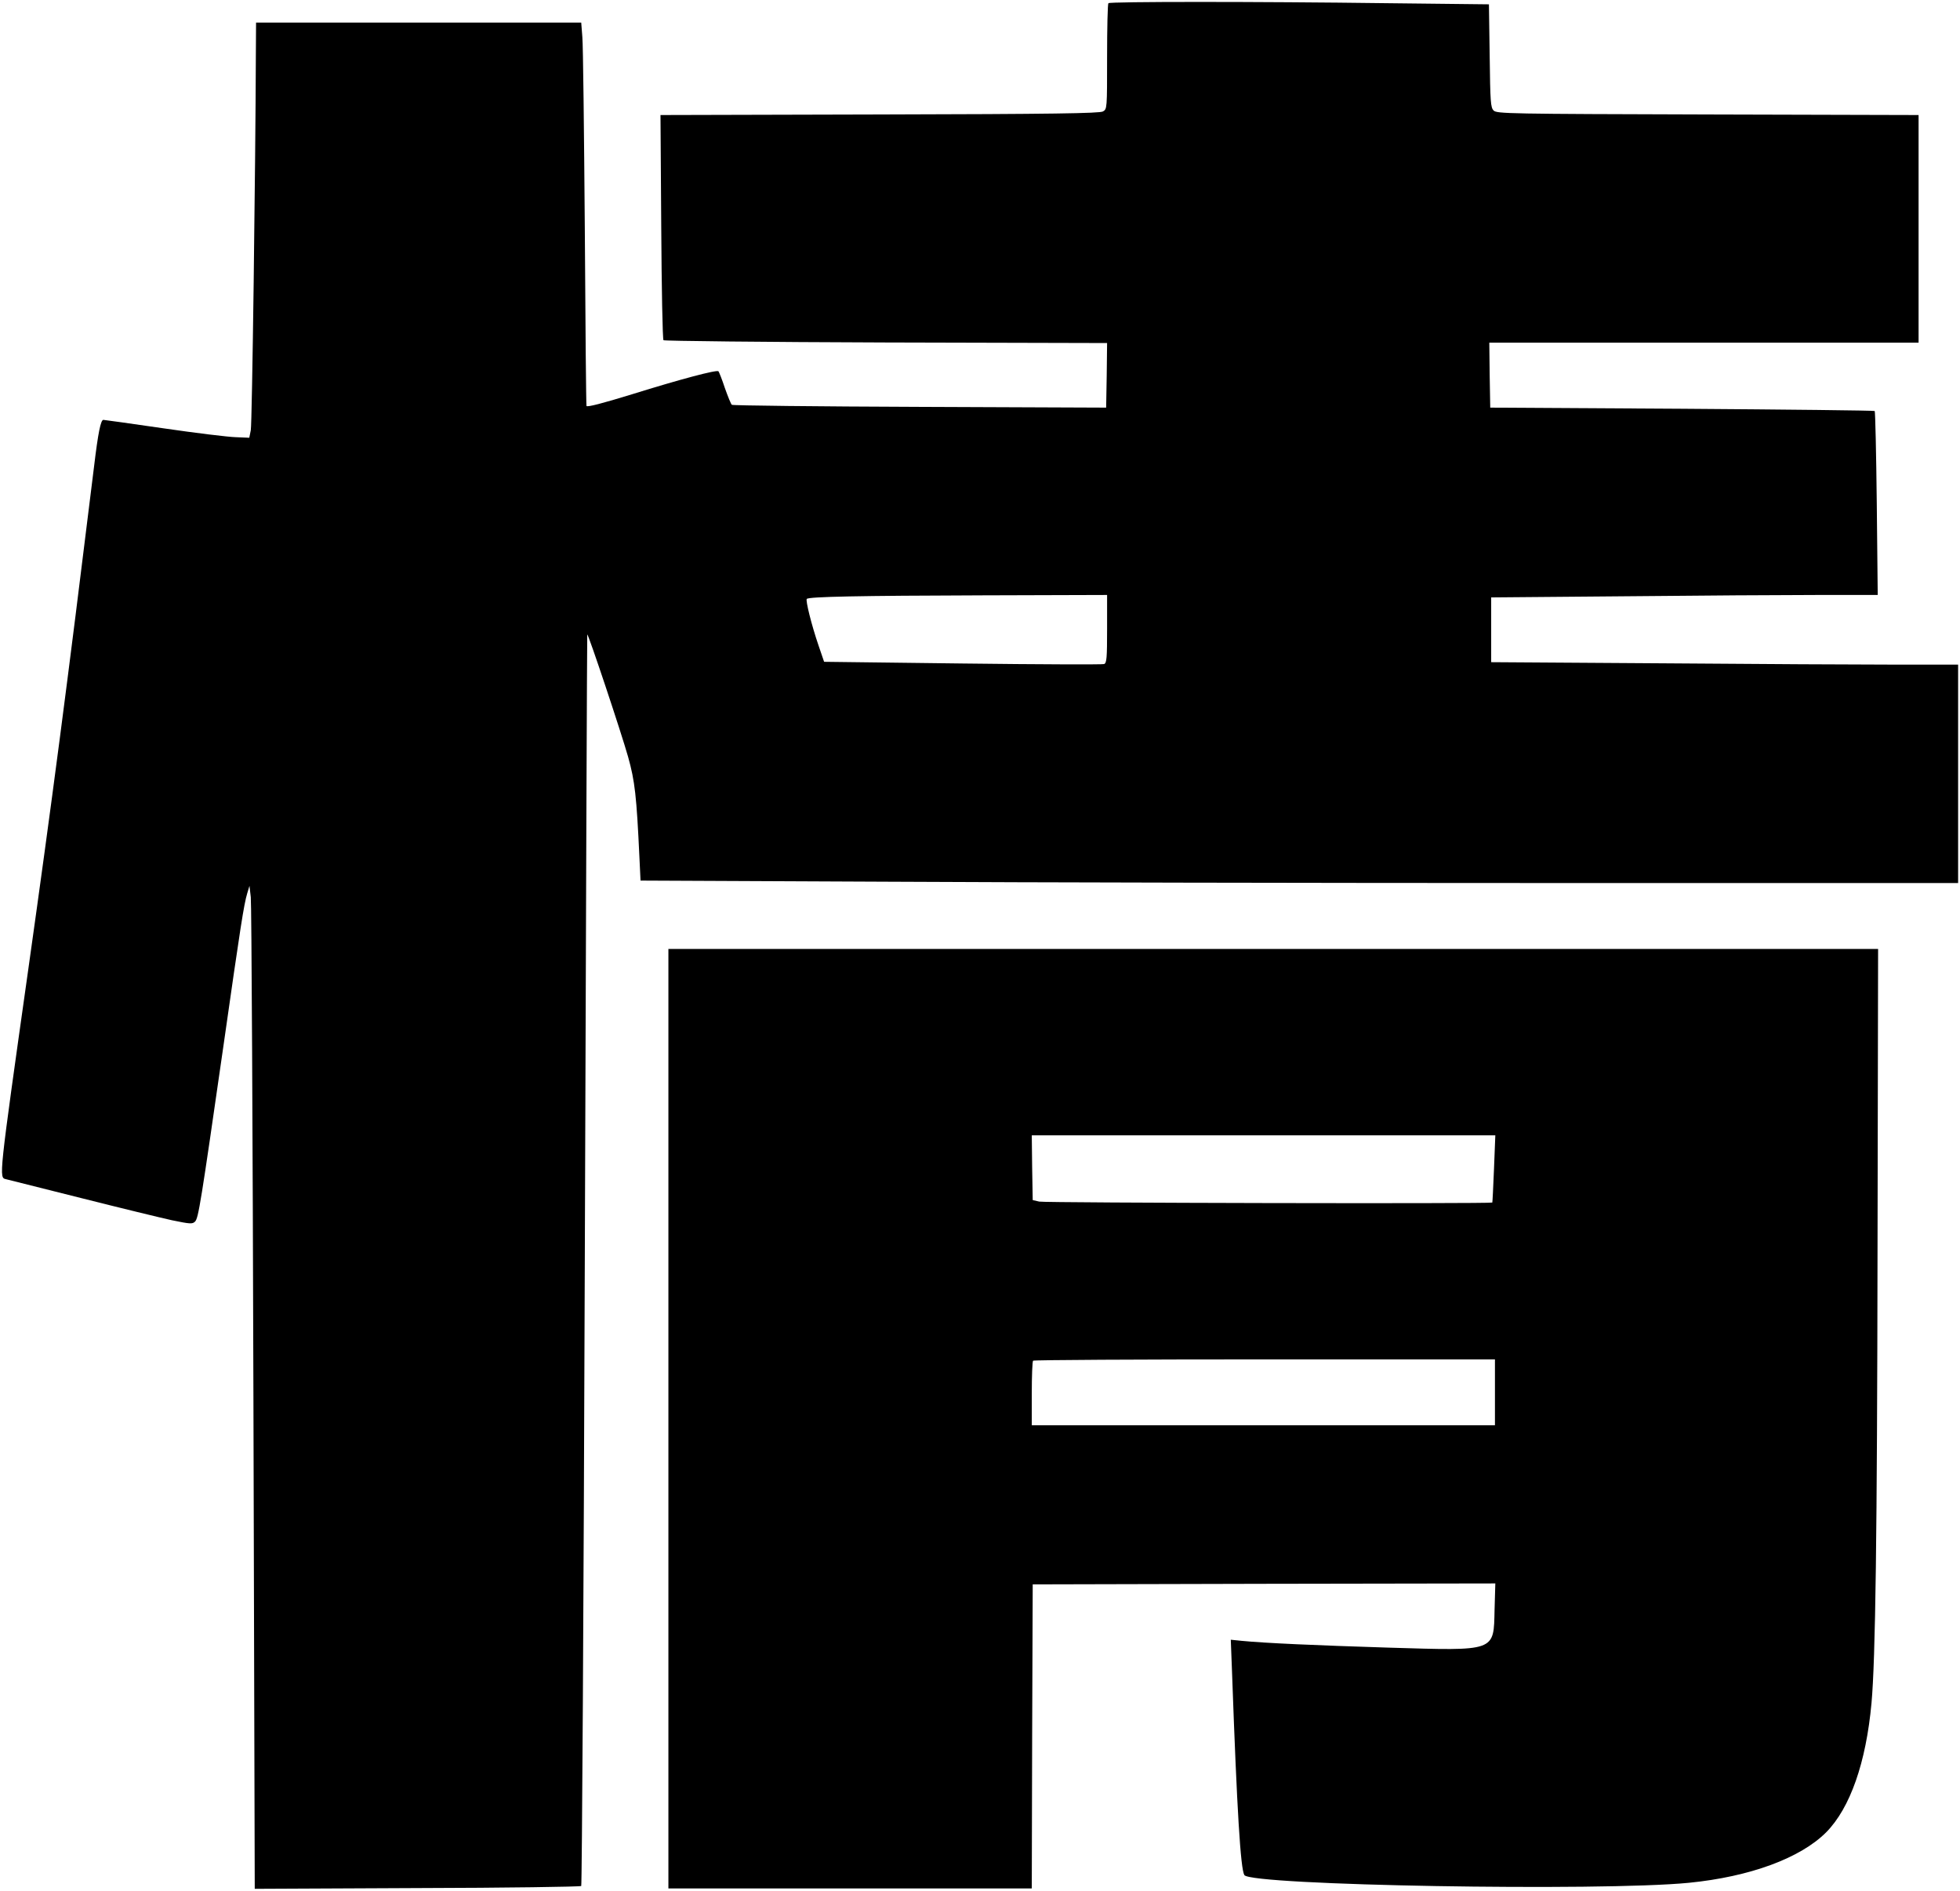
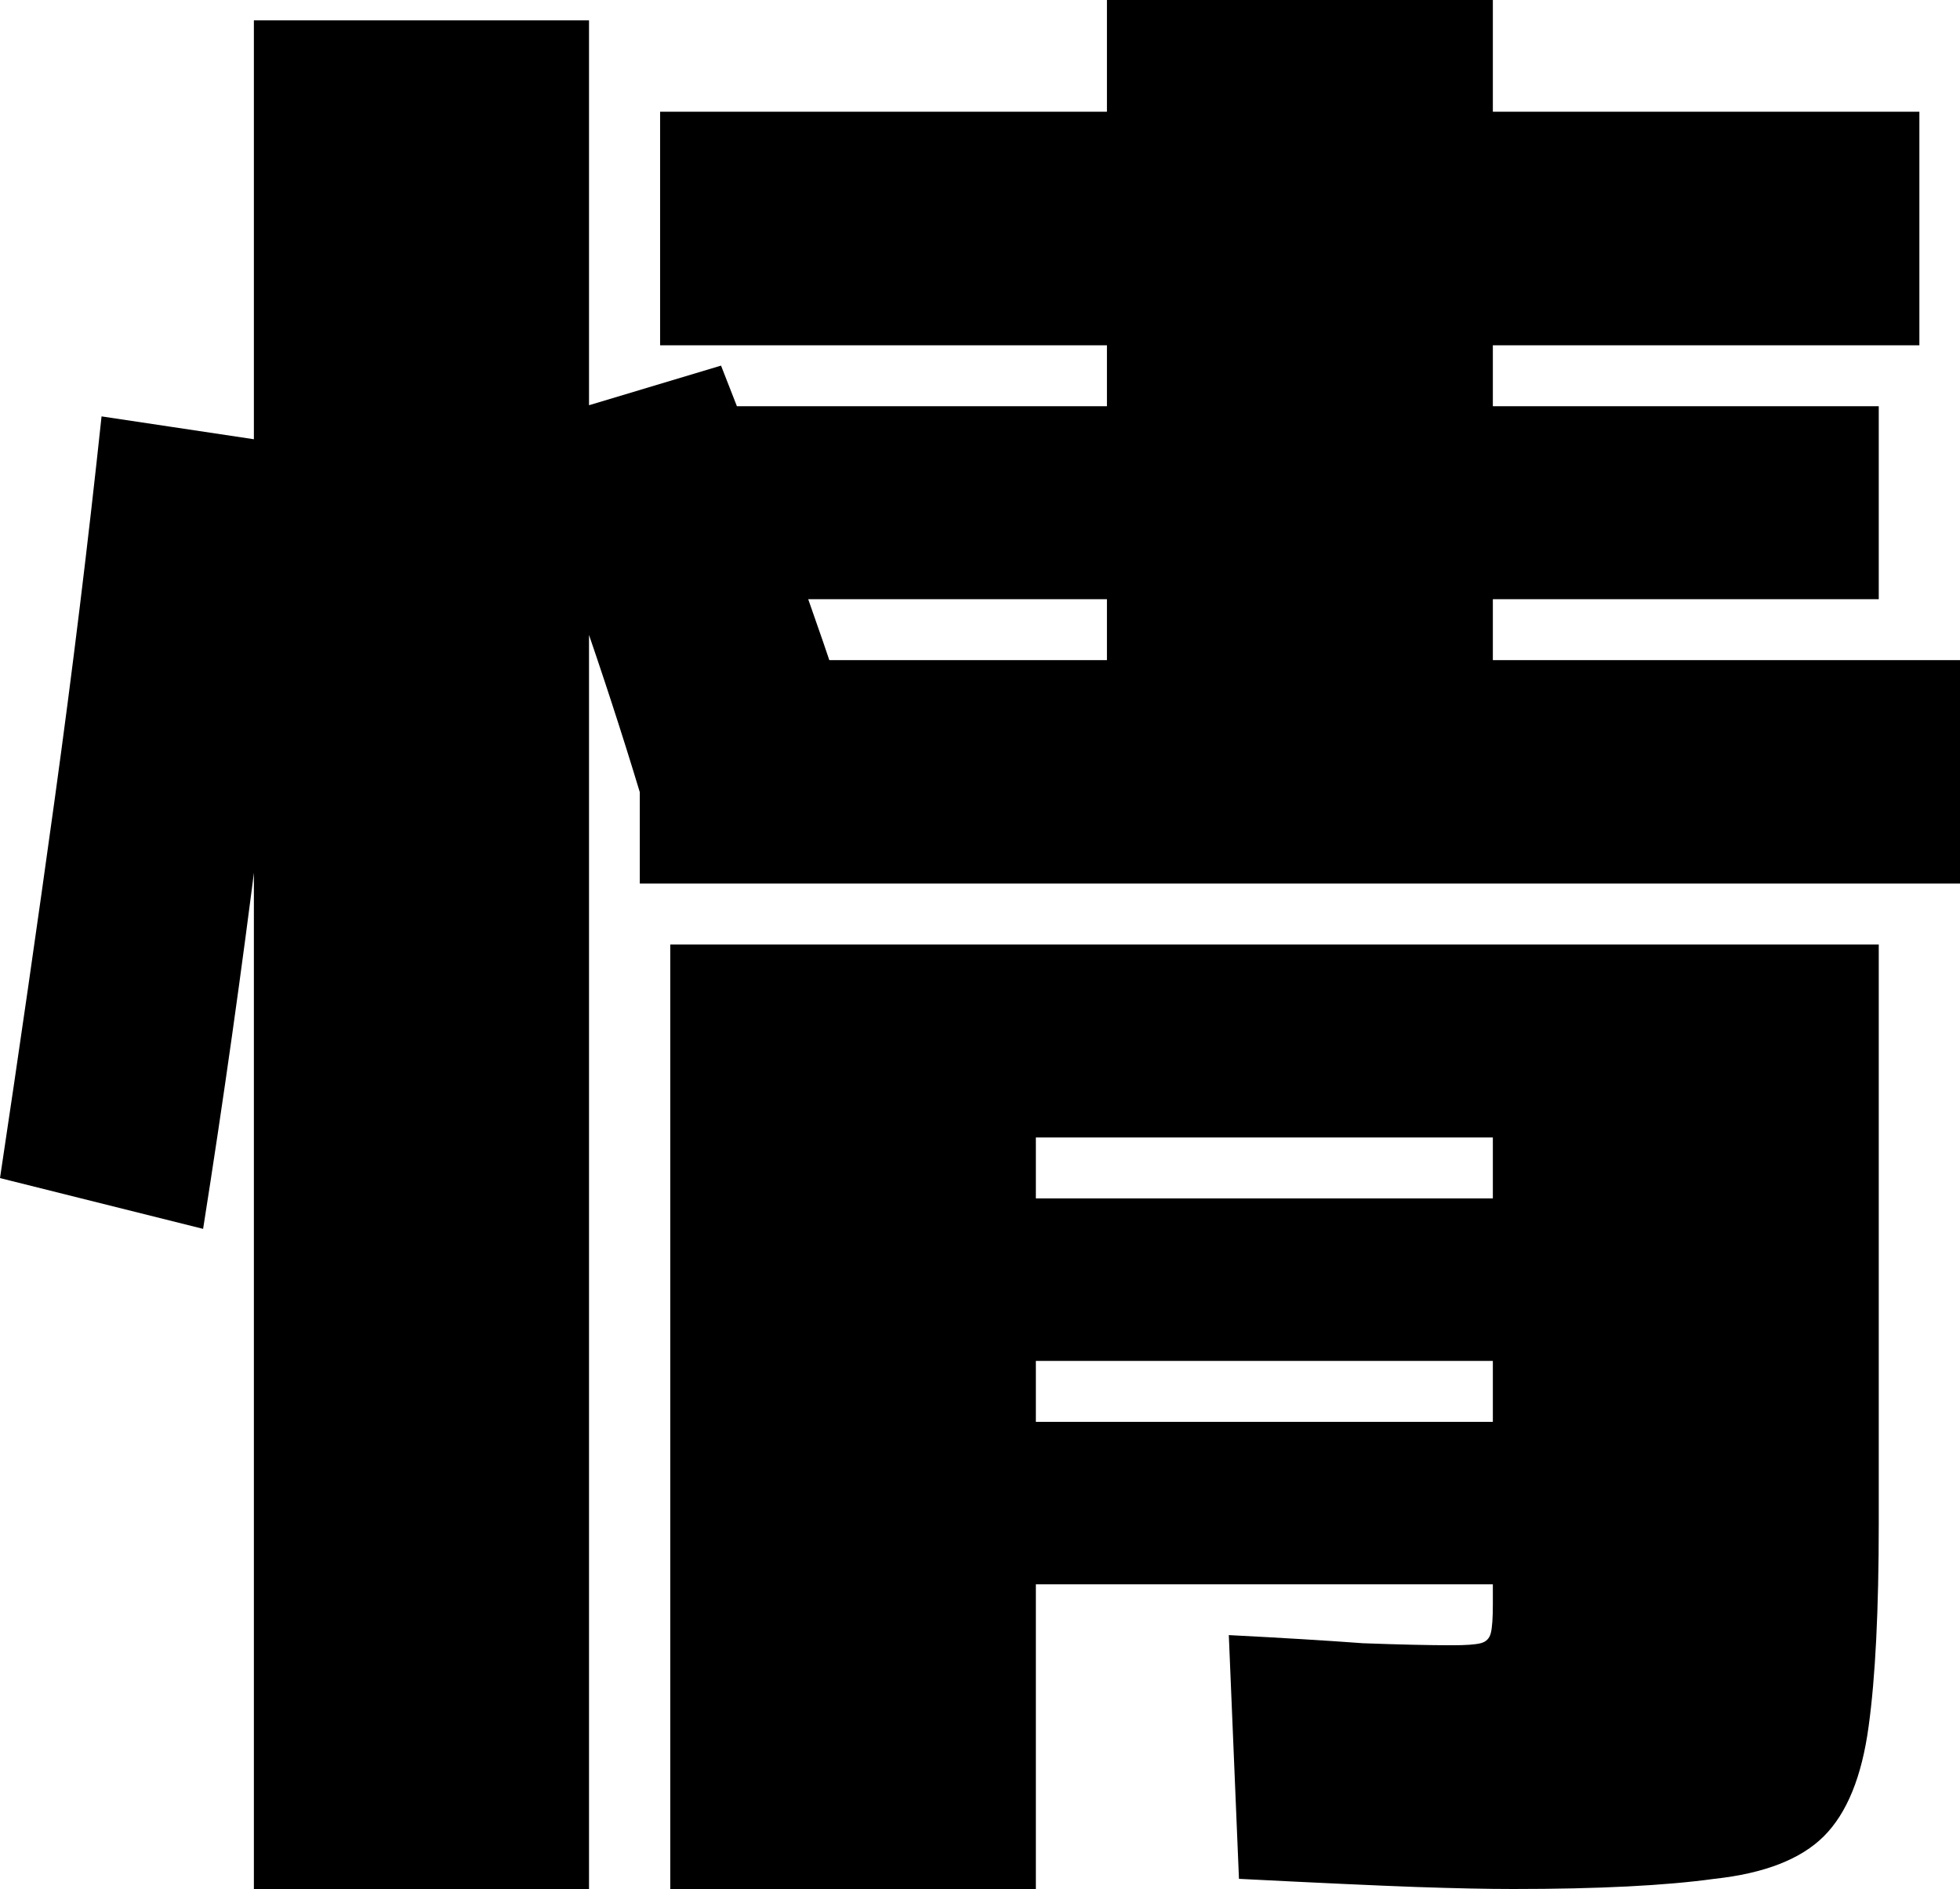
- <svg xmlns="http://www.w3.org/2000/svg" version="1.0" width="1041pt" height="1004pt" viewBox="0 0 1041 1004" preserveAspectRatio="xMidYMid meet">
-   <g transform="translate(0,1004) scale(0.1,-0.1)" fill="#000000" stroke="none">
-     <path d="M5887 10023 c-4 -3 -7 -131 -7 -284 0 -278 0 -278 -22 -291 -18 -10 -261 -14 -1187 -16 l-1163 -3 4 -594 c2 -326 7 -597 12 -602 4 -4 536 -10 1182 -12 l1174 -3 -2 -172 -3 -171 -990 4 c-544 2 -994 7 -998 11 -5 4 -21 44 -37 89 -15 46 -31 85 -34 89 -10 9 -202 -42 -459 -122 -156 -48 -240 -70 -242 -62 -2 6 -6 432 -9 946 -4 514 -9 970 -13 1013 l-6 77 -863 0 -864 0 -1 -157 c-2 -611 -20 -1975 -27 -2008 l-8 -40 -72 3 c-39 1 -212 22 -383 47 -172 25 -316 45 -320 45 -14 0 -28 -69 -49 -244 -148 -1204 -223 -1774 -350 -2676 -158 -1119 -156 -1104 -118 -1113 13 -3 192 -48 398 -100 206 -52 424 -105 483 -118 97 -20 109 -21 123 -7 18 18 31 100 150 928 92 645 109 754 127 815 l12 40 7 -60 c4 -33 10 -1232 14 -2663 l7 -2604 863 4 c474 1 866 7 871 11 4 5 13 1501 19 3325 6 1824 12 3319 13 3322 4 9 181 -522 217 -650 36 -128 45 -209 60 -531 l6 -126 1321 -6 c726 -4 2301 -7 3499 -7 l2178 0 0 580 0 580 -332 0 c-183 0 -741 3 -1240 7 l-908 6 0 172 0 172 707 6 c388 4 850 7 1026 7 l320 0 -5 485 c-3 267 -8 488 -11 492 -3 3 -464 8 -1024 12 l-1018 6 -3 173 -2 172 1140 0 1140 0 0 605 0 604 -1120 3 c-1059 3 -1120 4 -1137 21 -16 16 -18 45 -21 291 l-4 273 -540 6 c-697 9 -1473 9 -1481 0z m-7 -3323 c0 -154 -2 -182 -16 -187 -8 -3 -346 -2 -751 3 l-736 9 -29 85 c-39 114 -70 241 -63 249 12 12 276 17 933 19 l662 2 0 -180z" />
-     <path d="M3550 2505 l0 -2495 965 0 965 0 2 808 3 807 1228 3 1229 2 -4 -139 c-5 -225 11 -219 -563 -202 -387 12 -657 24 -779 36 l-59 6 7 -183 c26 -727 45 -1034 65 -1067 34 -55 1891 -87 2361 -41 324 32 593 131 730 269 126 128 211 368 240 686 21 232 30 886 32 2418 l3 1587 -3212 0 -3213 0 0 -2495z m4385 1328 c-4 -98 -8 -179 -9 -180 -6 -7 -2376 -2 -2406 5 l-35 8 -3 172 -2 172 1231 0 1231 0 -7 -177z m5 -1188 l0 -175 -1230 0 -1230 0 0 168 c0 93 3 172 7 175 3 4 557 7 1230 7 l1223 0 0 -175z" />
-   </g>
+ <svg xmlns="http://www.w3.org/2000/svg" width="500" height="482" viewBox="0 0 500 482" fill="none">
+   <path d="M170.984 482V241H479.275V388.71C479.275 410.823 478.411 428.099 476.684 440.538C474.957 453.322 471.157 462.651 465.285 468.525C459.413 474.399 450.086 478.027 437.306 479.409C424.87 481.136 407.772 482 386.01 482C379.447 482 371.157 481.827 361.14 481.482C351.468 481.136 336.442 480.445 316.062 479.409L313.472 417.215C326.943 417.906 338.342 418.597 347.668 419.288C356.995 419.634 364.594 419.806 370.466 419.806C373.921 419.806 376.339 419.634 377.72 419.288C379.102 418.943 379.965 418.079 380.311 416.697C380.656 415.315 380.829 412.896 380.829 409.441V404.258H264.249V362.796H380.829V347.247H264.249V305.785H380.829V290.237H264.249V482H170.984ZM51.813 313.559L0 300.602C4.836 268.469 9.499 236.163 13.99 203.684C18.48 171.205 22.453 138.726 25.907 106.247L77.72 114.022C74.266 147.537 70.294 181.052 65.803 214.568C61.658 247.738 56.995 280.735 51.813 313.559ZM64.767 482V5.183H150.259V482H64.767ZM163.212 202.129C158.722 187.272 153.713 171.896 148.187 156.002C143.005 139.763 137.651 124.042 132.124 108.839L183.938 93.29C189.81 108.148 195.682 123.696 201.554 139.935C207.427 156.175 212.781 171.723 217.617 186.581L163.212 202.129ZM163.212 225.452V168.441H282.383V152.892H173.575V103.656H282.383V88.108H168.394V28.505H282.383V0H380.829V28.505H489.637V88.108H380.829V103.656H479.275V152.892H380.829V168.441H500V225.452H163.212Z" fill="black" />
</svg>
